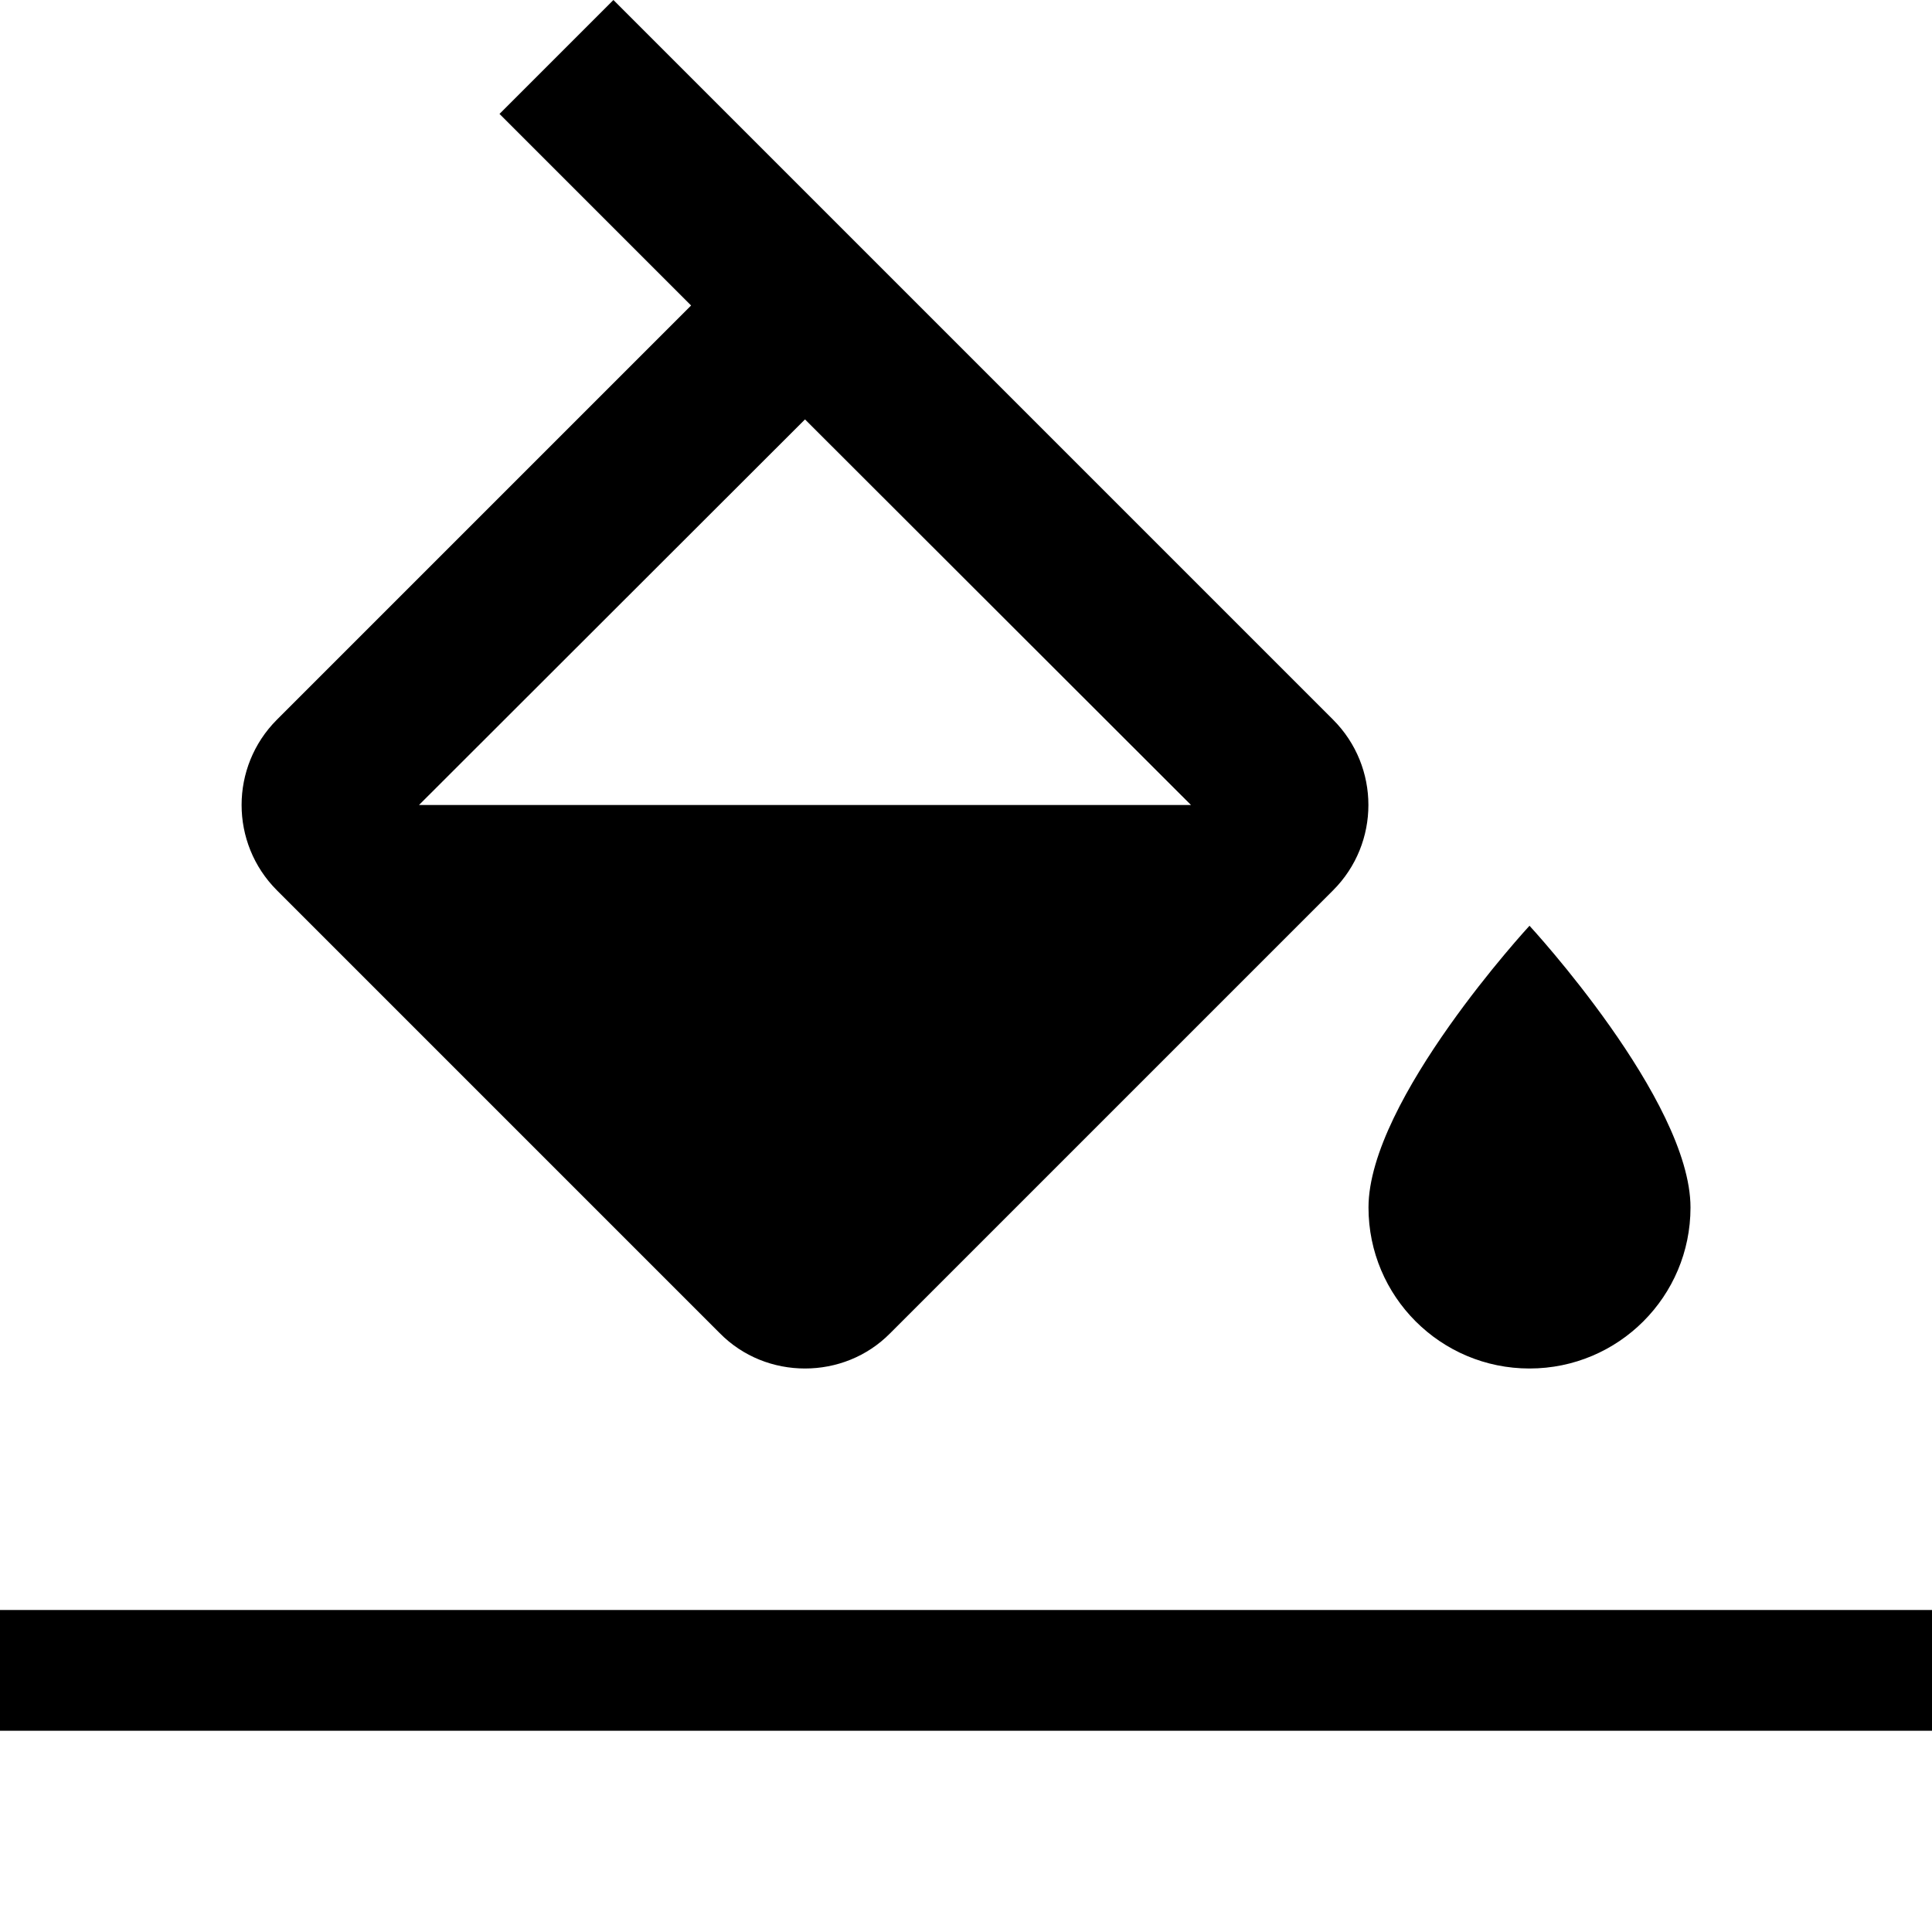
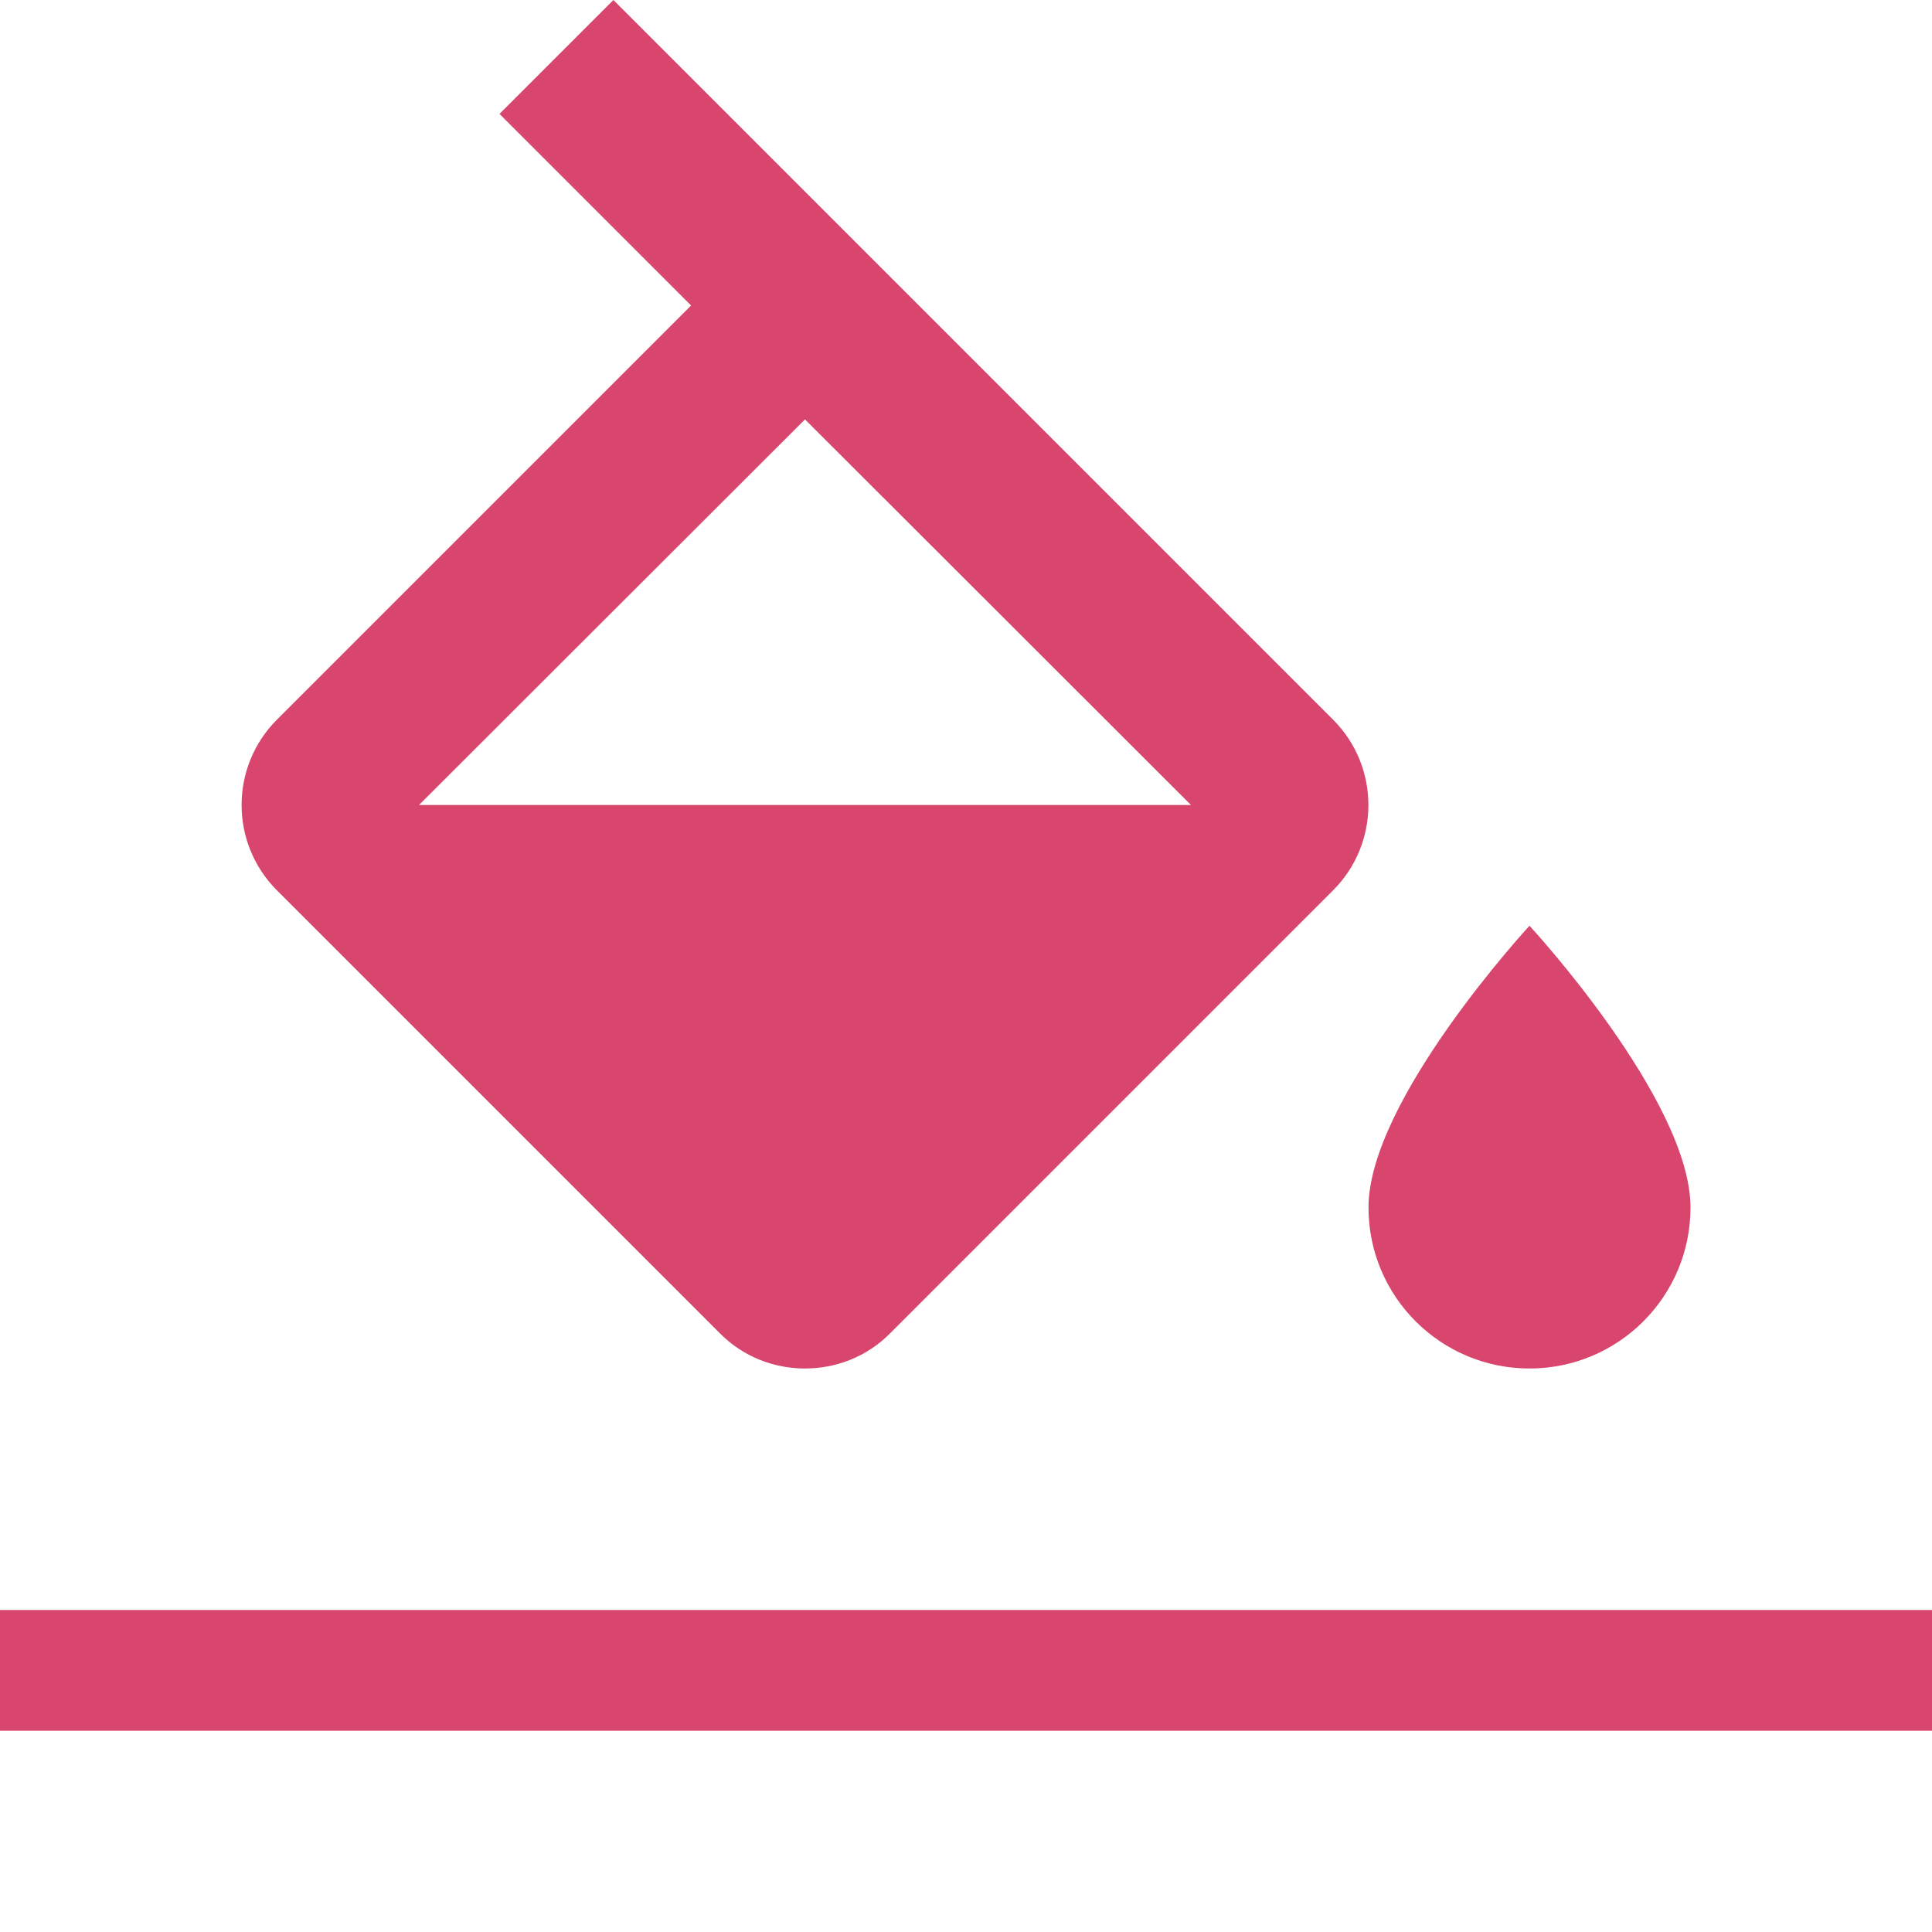
- <svg xmlns="http://www.w3.org/2000/svg" version="1.0" id="Layer_1" x="0px" y="0px" width="48px" height="48px" viewBox="0 0 48 48" enable-background="new 0 0 48 48" xml:space="preserve">
+ <svg xmlns="http://www.w3.org/2000/svg" fill="#d8456d" id="Layer_1" x="0px" y="0px" width="48px" height="48px" viewBox="0 0 48 48" enable-background="new 0 0 48 48" xml:space="preserve">
  <path fill="none" d="M0,0h48v48H0V0z" />
  <path d="M33.12,17.88L15.24,0l-2.83,2.83l4.76,4.76L6.88,17.88c-1.17,1.17-1.17,3.07,0,4.24l11,11C18.46,33.71,19.23,34,20,34 s1.54-0.29,2.12-0.88l11-11C34.29,20.95,34.29,19.05,33.12,17.88z M10.41,20L20,10.42L29.59,20H10.41z M38,23c0,0-4,4.33-4,7 c0,2.21,1.79,4,4,4s4-1.79,4-4C42,27.33,38,23,38,23z" />
  <rect y="40" width="48" height="3" />
</svg>
